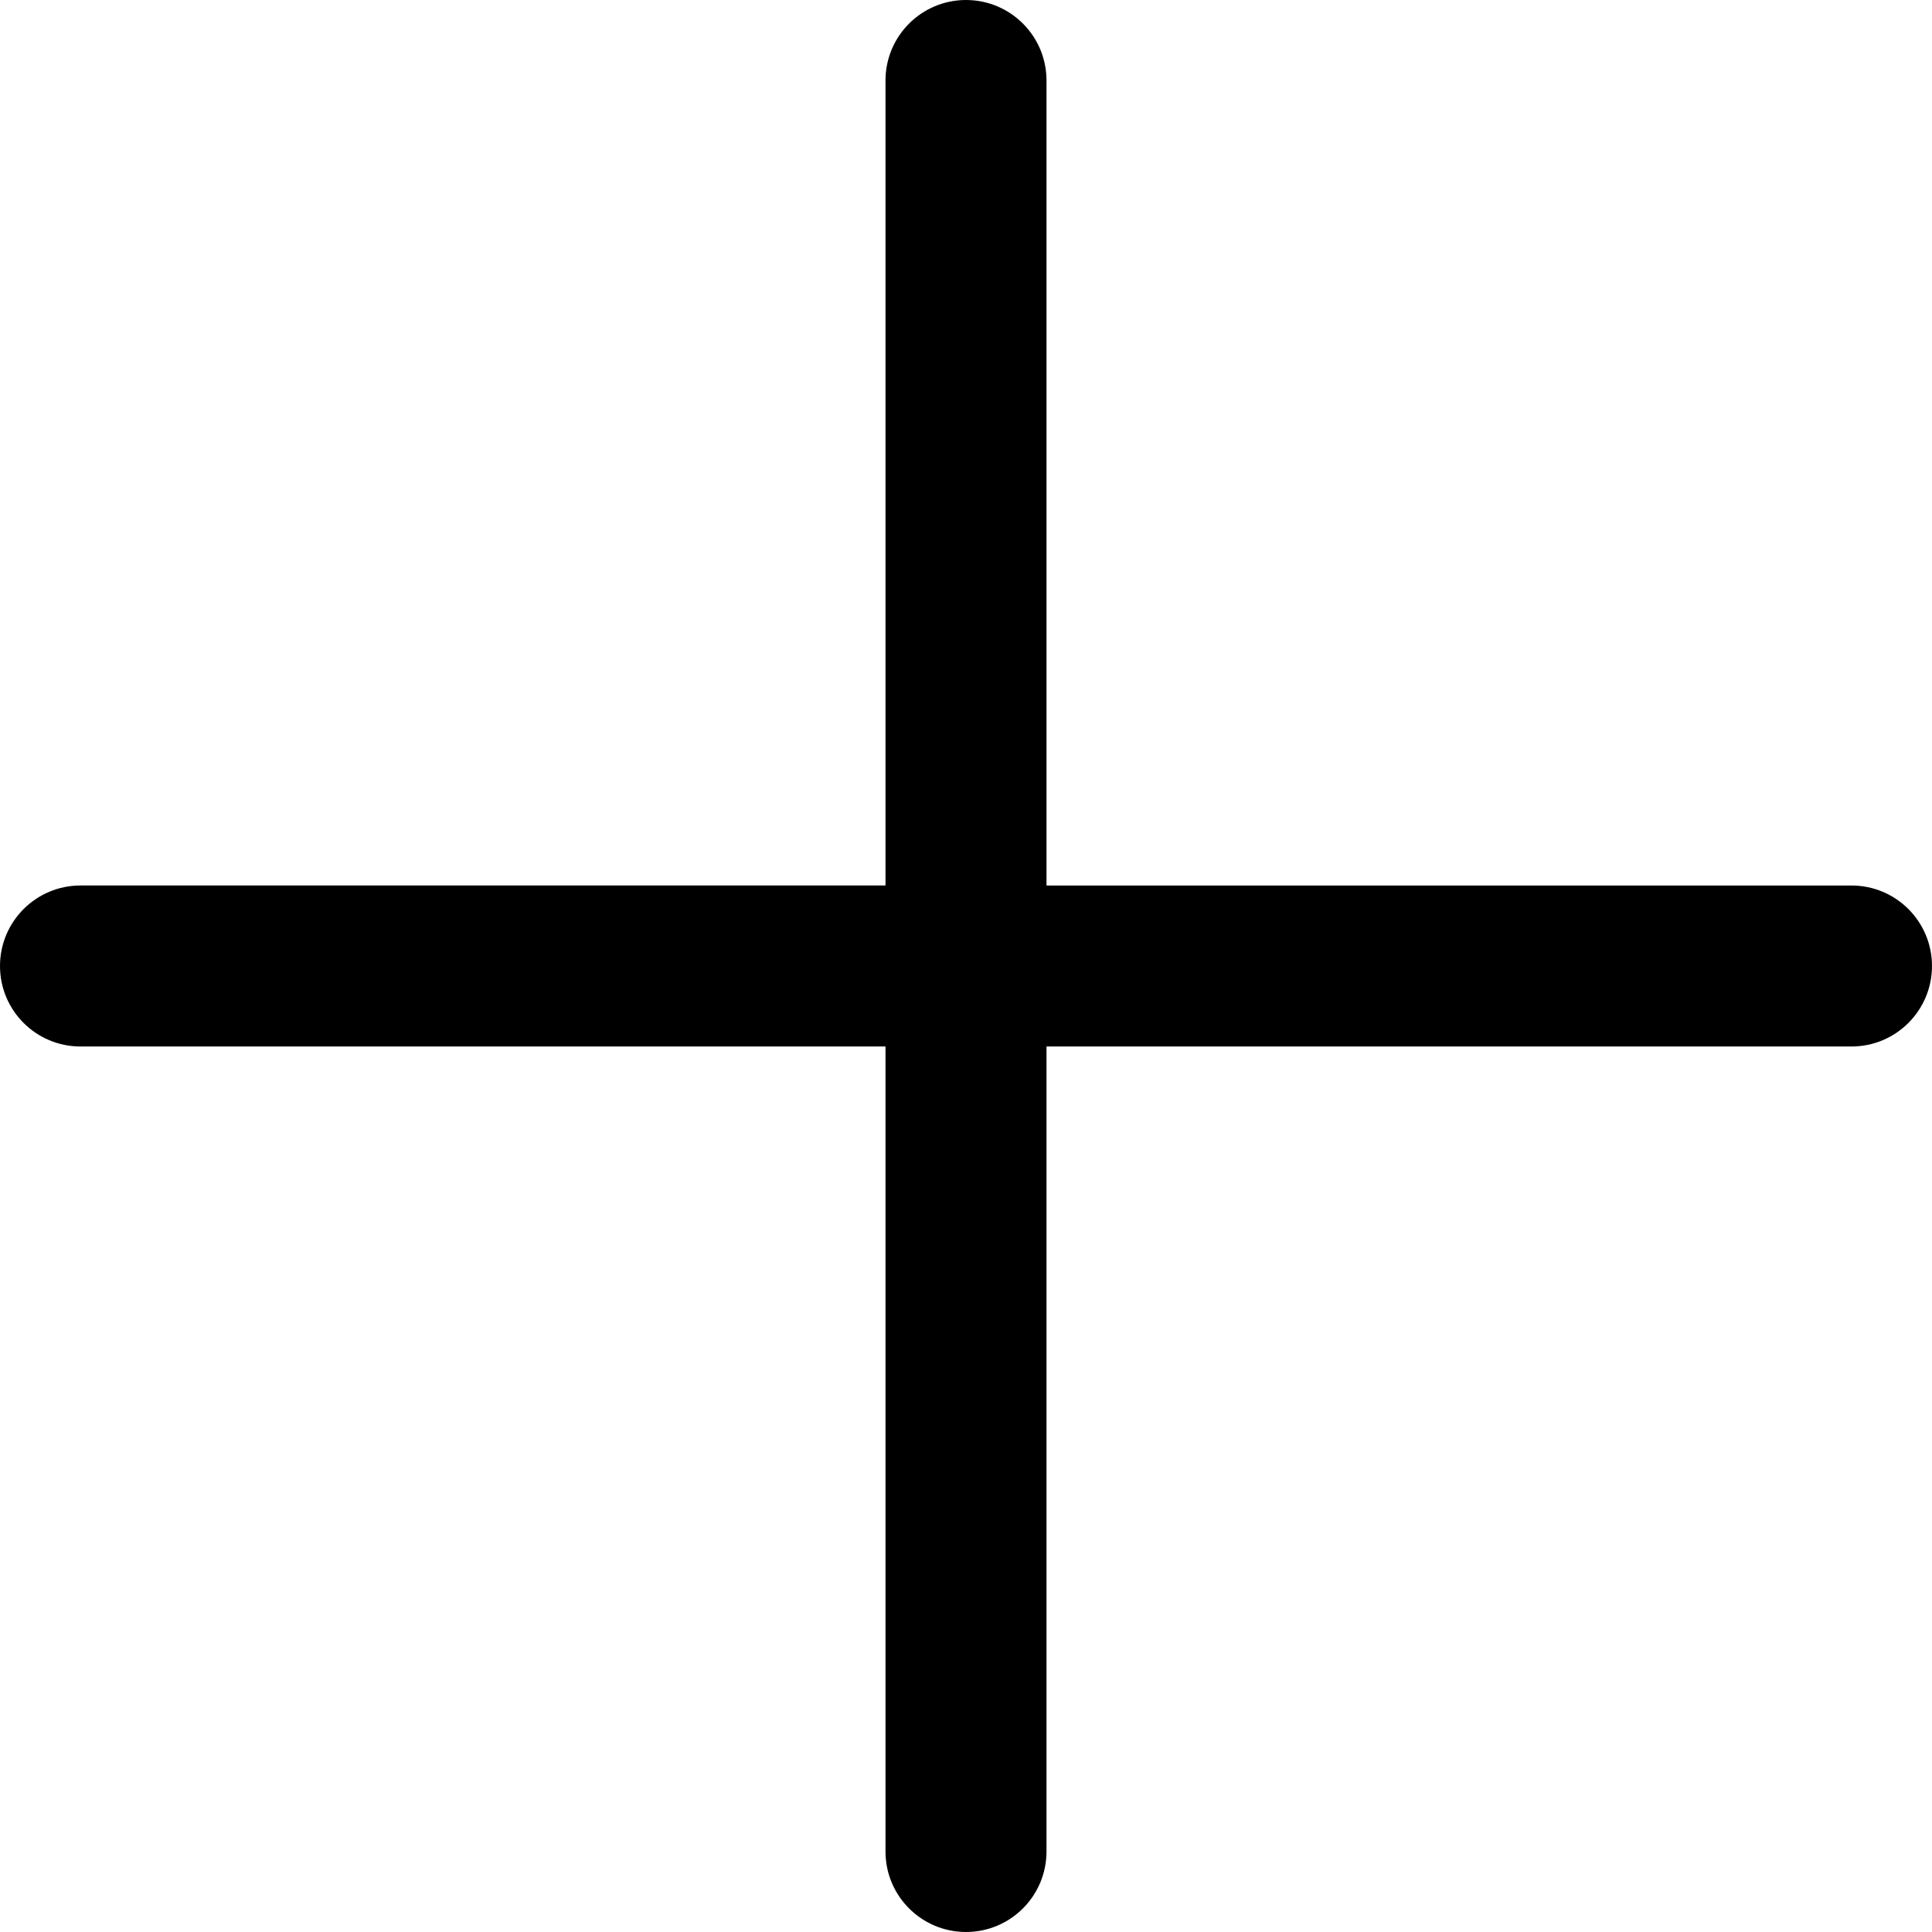
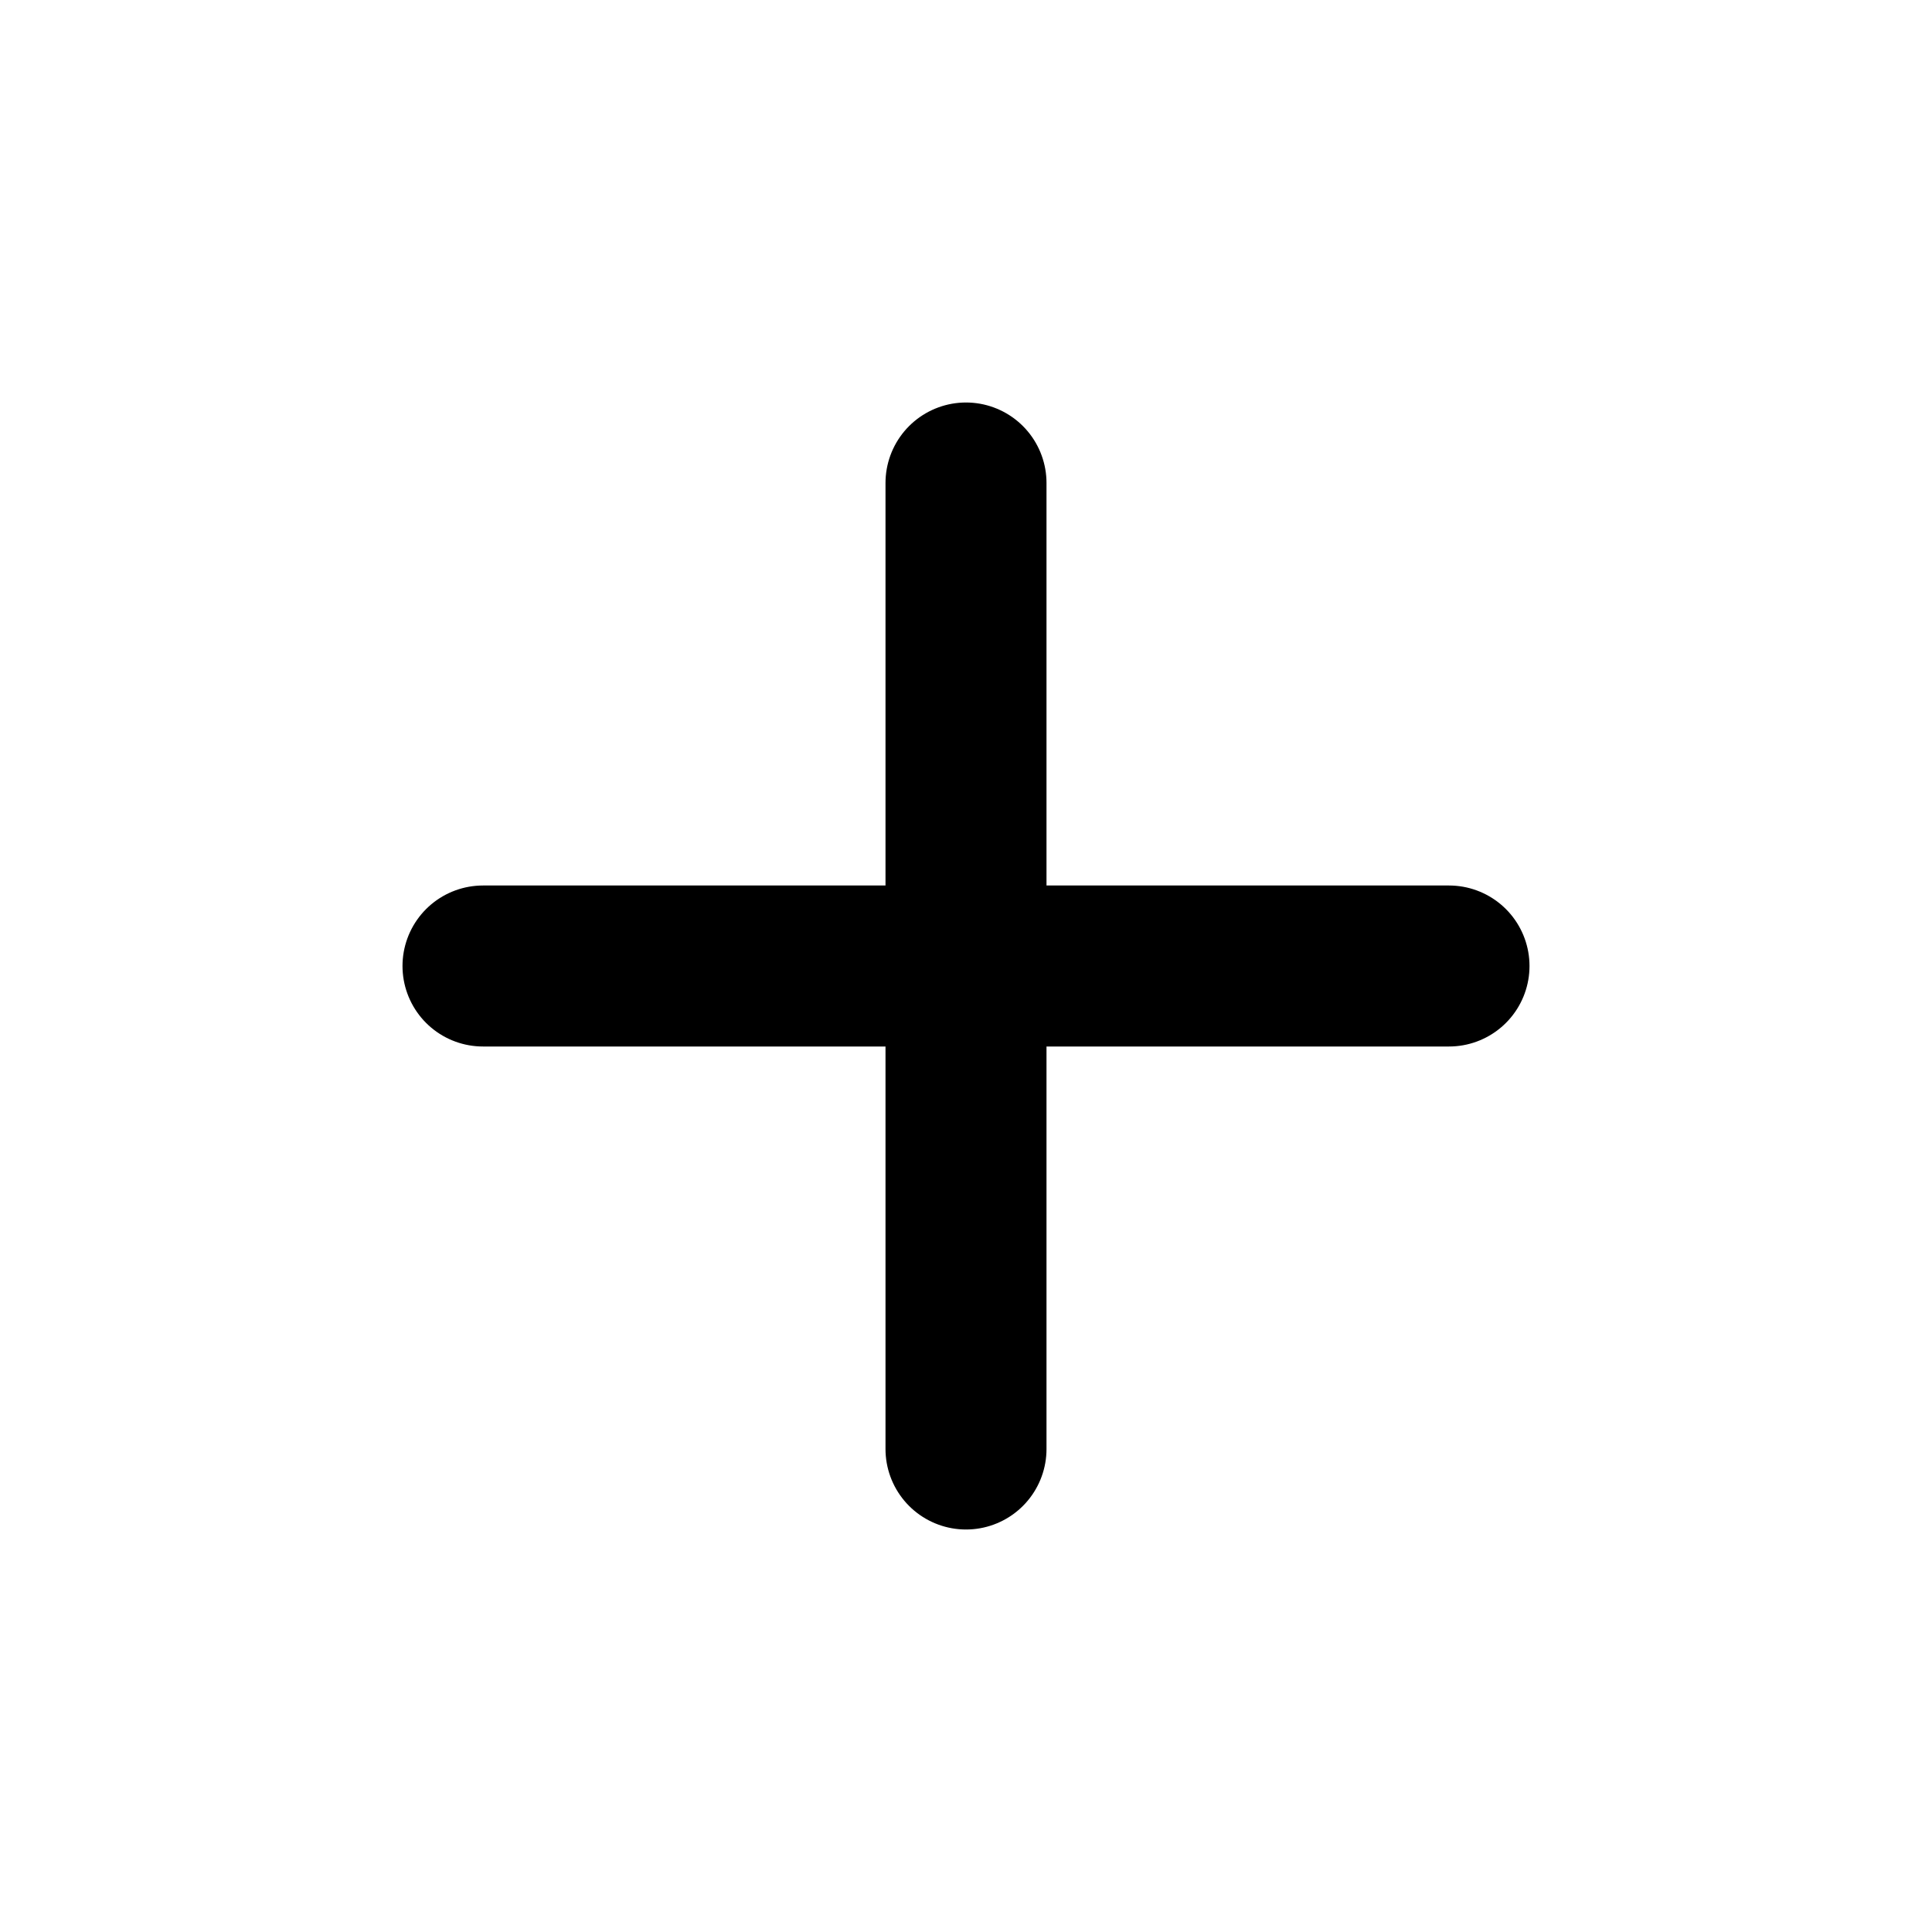
- <svg xmlns="http://www.w3.org/2000/svg" version="1.1" id="Capa_1" x="0px" y="0px" viewBox="0 0 512 512" style="enable-background:new 0 0 512 512;" xml:space="preserve" width="512" height="512">
-   <g>
-     <path d="M490.667,234.667H277.333V21.333C277.333,9.551,267.782,0,256,0c-11.782,0-21.333,9.551-21.333,21.333v213.333H21.333   C9.551,234.667,0,244.218,0,256c0,11.782,9.551,21.333,21.333,21.333h213.333v213.333c0,11.782,9.551,21.333,21.333,21.333   c11.782,0,21.333-9.551,21.333-21.333V277.333h213.333c11.782,0,21.333-9.551,21.333-21.333   C512,244.218,502.449,234.667,490.667,234.667z" />
+ <svg xmlns="http://www.w3.org/2000/svg" width="512px" height="512px" viewBox="0 0 24 24" fill="none">
+   <g id="SVGRepo_bgCarrier" stroke-width="0" />
+   <g id="SVGRepo_tracerCarrier" stroke-linecap="round" stroke-linejoin="round" />
+   <g id="SVGRepo_iconCarrier">
+     <path d="M6 12H18M12 6V18" stroke="#000000" stroke-width="2" stroke-linecap="round" stroke-linejoin="round" />
  </g>
</svg>
